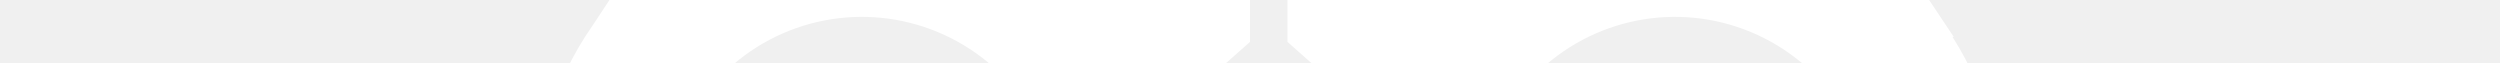
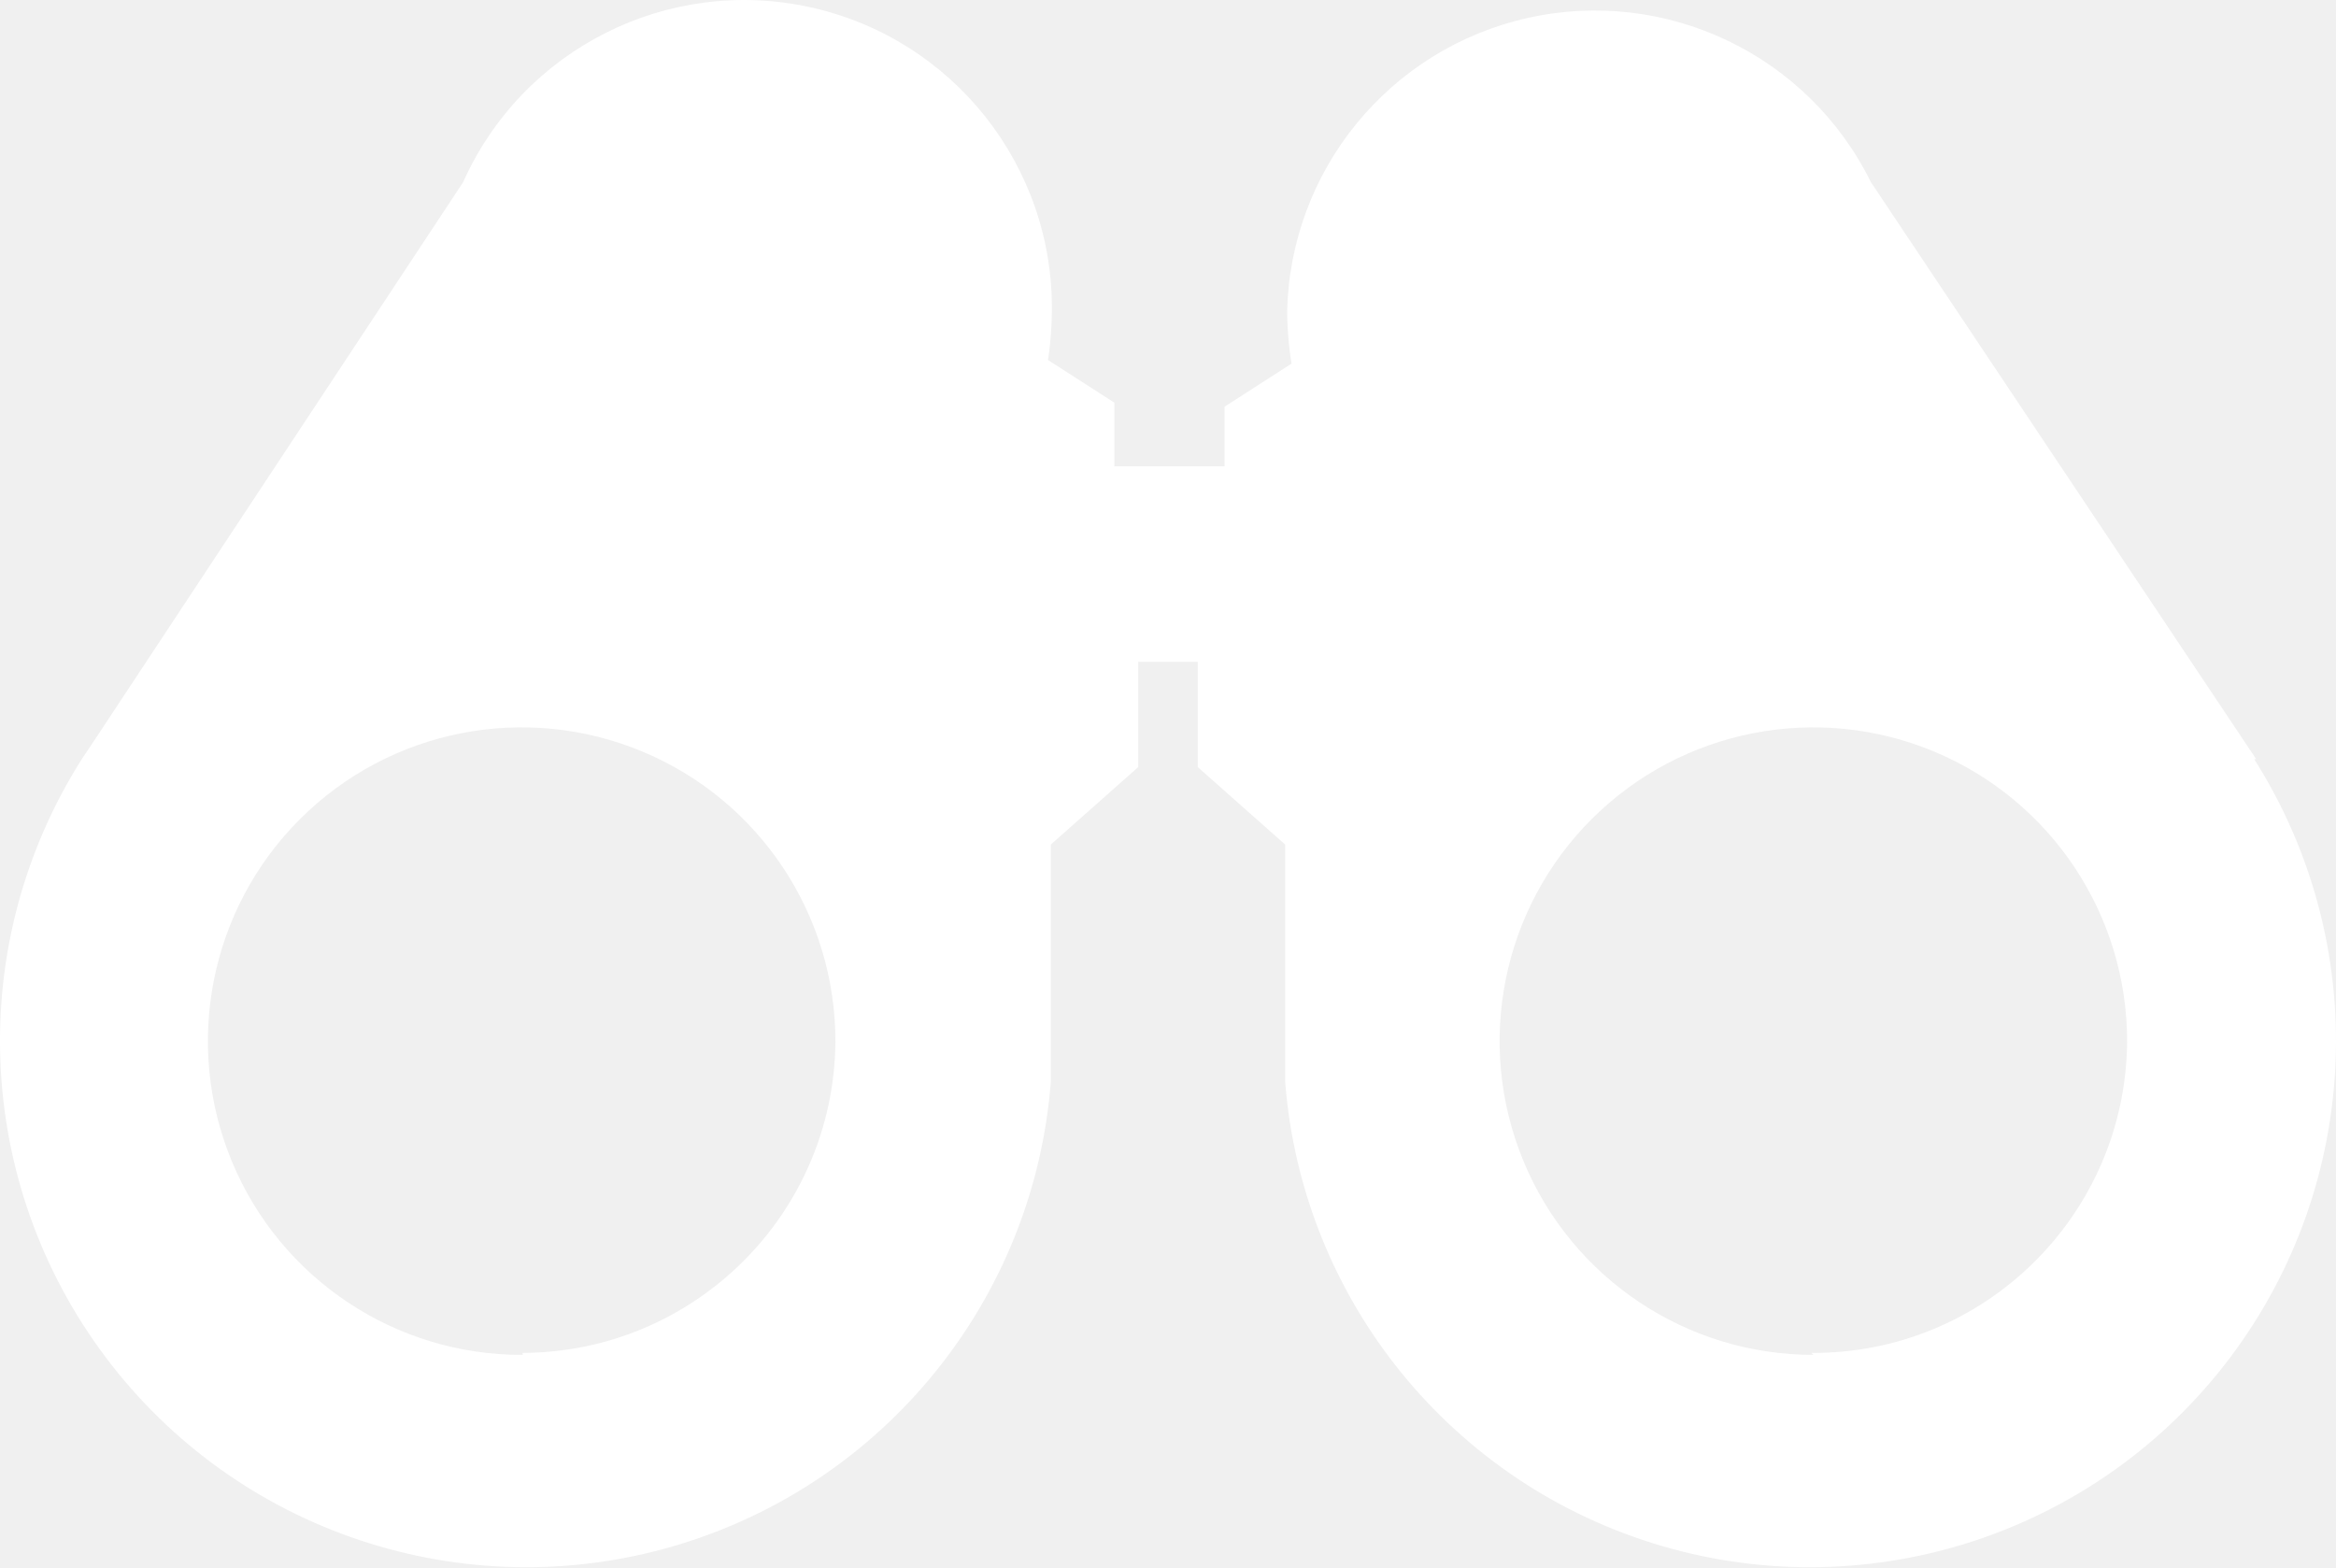
- <svg xmlns="http://www.w3.org/2000/svg" width="360px" height="9px" viewBox="0 0 360 9" version="1.1">
-   <g id="surface1">
-     <path style=" stroke:none;fill-rule:nonzero;fill:rgb(100%,100%,100%);fill-opacity:1;" d="M 281.34 5.309 L 280.078 3.422 L 246.422 -46.98 C 240.73 -58.523 227.887 -64.676 215.328 -61.879 C 202.77 -59.078 193.75 -48.055 193.5 -35.191 C 193.523 -33.195 193.734 -31.207 194.129 -29.25 L 194.129 -25.828 L 194.129 -30.691 L 187.828 -26.641 L 187.828 -21.238 L 177.84 -21.238 L 177.84 -27 L 171.539 -31.051 L 171.539 -26.191 L 171.539 -29.25 C 171.938 -31.207 172.148 -33.195 172.172 -35.191 C 172.363 -48.43 163.223 -59.984 150.293 -62.84 C 137.359 -65.699 124.203 -59.07 118.801 -46.98 L 85.5 3.422 L 84.238 5.309 C 73.613 22.066 74.473 43.652 86.395 59.512 C 98.316 75.375 118.812 82.199 137.859 76.652 C 156.91 71.102 170.539 54.344 172.078 34.559 L 172.078 31.59 C 172.078 31.59 172.078 30.871 172.078 30.512 C 172.078 30.148 172.078 28.801 172.078 27.988 L 172.078 13.051 L 180 6.031 L 180 -3.512 L 185.398 -3.512 L 185.398 6.031 L 193.32 13.051 L 193.32 27.988 C 193.32 28.801 193.32 29.609 193.32 30.512 C 193.32 31.41 193.32 31.23 193.32 31.59 L 193.32 34.559 C 194.863 54.344 208.488 71.102 227.539 76.652 C 246.59 82.199 267.086 75.375 279.008 59.512 C 290.926 43.652 291.785 22.066 281.16 5.309 Z M 124.199 59.309 C 112.68 59.348 102.277 52.43 97.852 41.797 C 93.426 31.16 95.855 18.906 104 10.762 C 112.145 2.613 124.398 0.188 135.035 4.613 C 145.672 9.039 152.586 19.441 152.551 30.961 C 152.402 46.527 139.766 59.082 124.199 59.129 Z M 241.199 59.309 C 229.688 59.309 219.312 52.371 214.918 41.734 C 210.52 31.094 212.969 18.855 221.121 10.727 C 229.273 2.602 241.523 0.191 252.145 4.621 C 262.77 9.051 269.676 19.449 269.641 30.961 C 269.492 46.633 256.691 59.23 241.02 59.129 Z M 241.199 59.309 " />
+ <svg xmlns="http://www.w3.org/2000/svg" width="211.752" height="142.058" viewBox="0 0 211.752 142.058" version="1.1" id="svg5">
+   <defs id="defs9" />
+   <g id="surface1" transform="translate(-76.82353,63.5006)">
+     <path style="fill:#ffffff;fill-opacity:1;fill-rule:nonzero;stroke:none" d="m 281.34,5.309 -1.262,-1.887 -33.656,-50.402 c -5.691,-11.543 -18.535,-17.695 -31.094,-14.898 -12.559,2.801 -21.578,13.824 -21.828,26.688 0.023,1.996 0.234,3.984 0.629,5.941 v 3.422 -4.863 l -6.301,4.051 v 5.402 h -9.988 V -27 l -6.301,-4.051 V -26.191 -29.25 c 0.398,-1.957 0.609,-3.945 0.633,-5.941 0.191,-13.238 -8.949,-24.793 -21.879,-27.648 -12.934,-2.859 -26.09,3.77 -31.492,15.859 L 85.5,3.422 84.238,5.309 c -10.625,16.758 -9.766,38.344 2.156,54.203 11.922,15.863 32.418,22.688 51.465,17.141 19.051,-5.551 32.68,-22.309 34.219,-42.094 v -2.969 c 0,0 0,-0.719 0,-1.078 0,-0.363 0,-1.711 0,-2.523 v -14.938 L 180,6.031 v -9.543 h 5.398 V 6.031 l 7.922,7.02 v 14.938 c 0,0.812 0,1.621 0,2.523 0,0.898 0,0.719 0,1.078 v 2.969 c 1.543,19.785 15.168,36.543 34.219,42.094 19.051,5.547 39.547,-1.277 51.469,-17.141 11.918,-15.859 12.777,-37.445 2.152,-54.203 z m -157.141,54 C 112.68,59.348 102.277,52.43 97.852,41.797 93.426,31.16 95.855,18.906 104,10.762 112.145,2.613 124.398,0.188 135.035,4.613 c 10.637,4.426 17.551,14.828 17.516,26.348 -0.148,15.566 -12.785,28.121 -28.352,28.168 z m 117,0 c -11.512,0 -21.887,-6.938 -26.281,-17.574 -4.398,-10.641 -1.949,-22.879 6.203,-31.008 8.152,-8.125 20.402,-10.535 31.023,-6.105 10.625,4.43 17.531,14.828 17.496,26.34 -0.148,15.672 -12.949,28.27 -28.621,28.168 z m 0,0" id="path2" />
  </g>
</svg>
